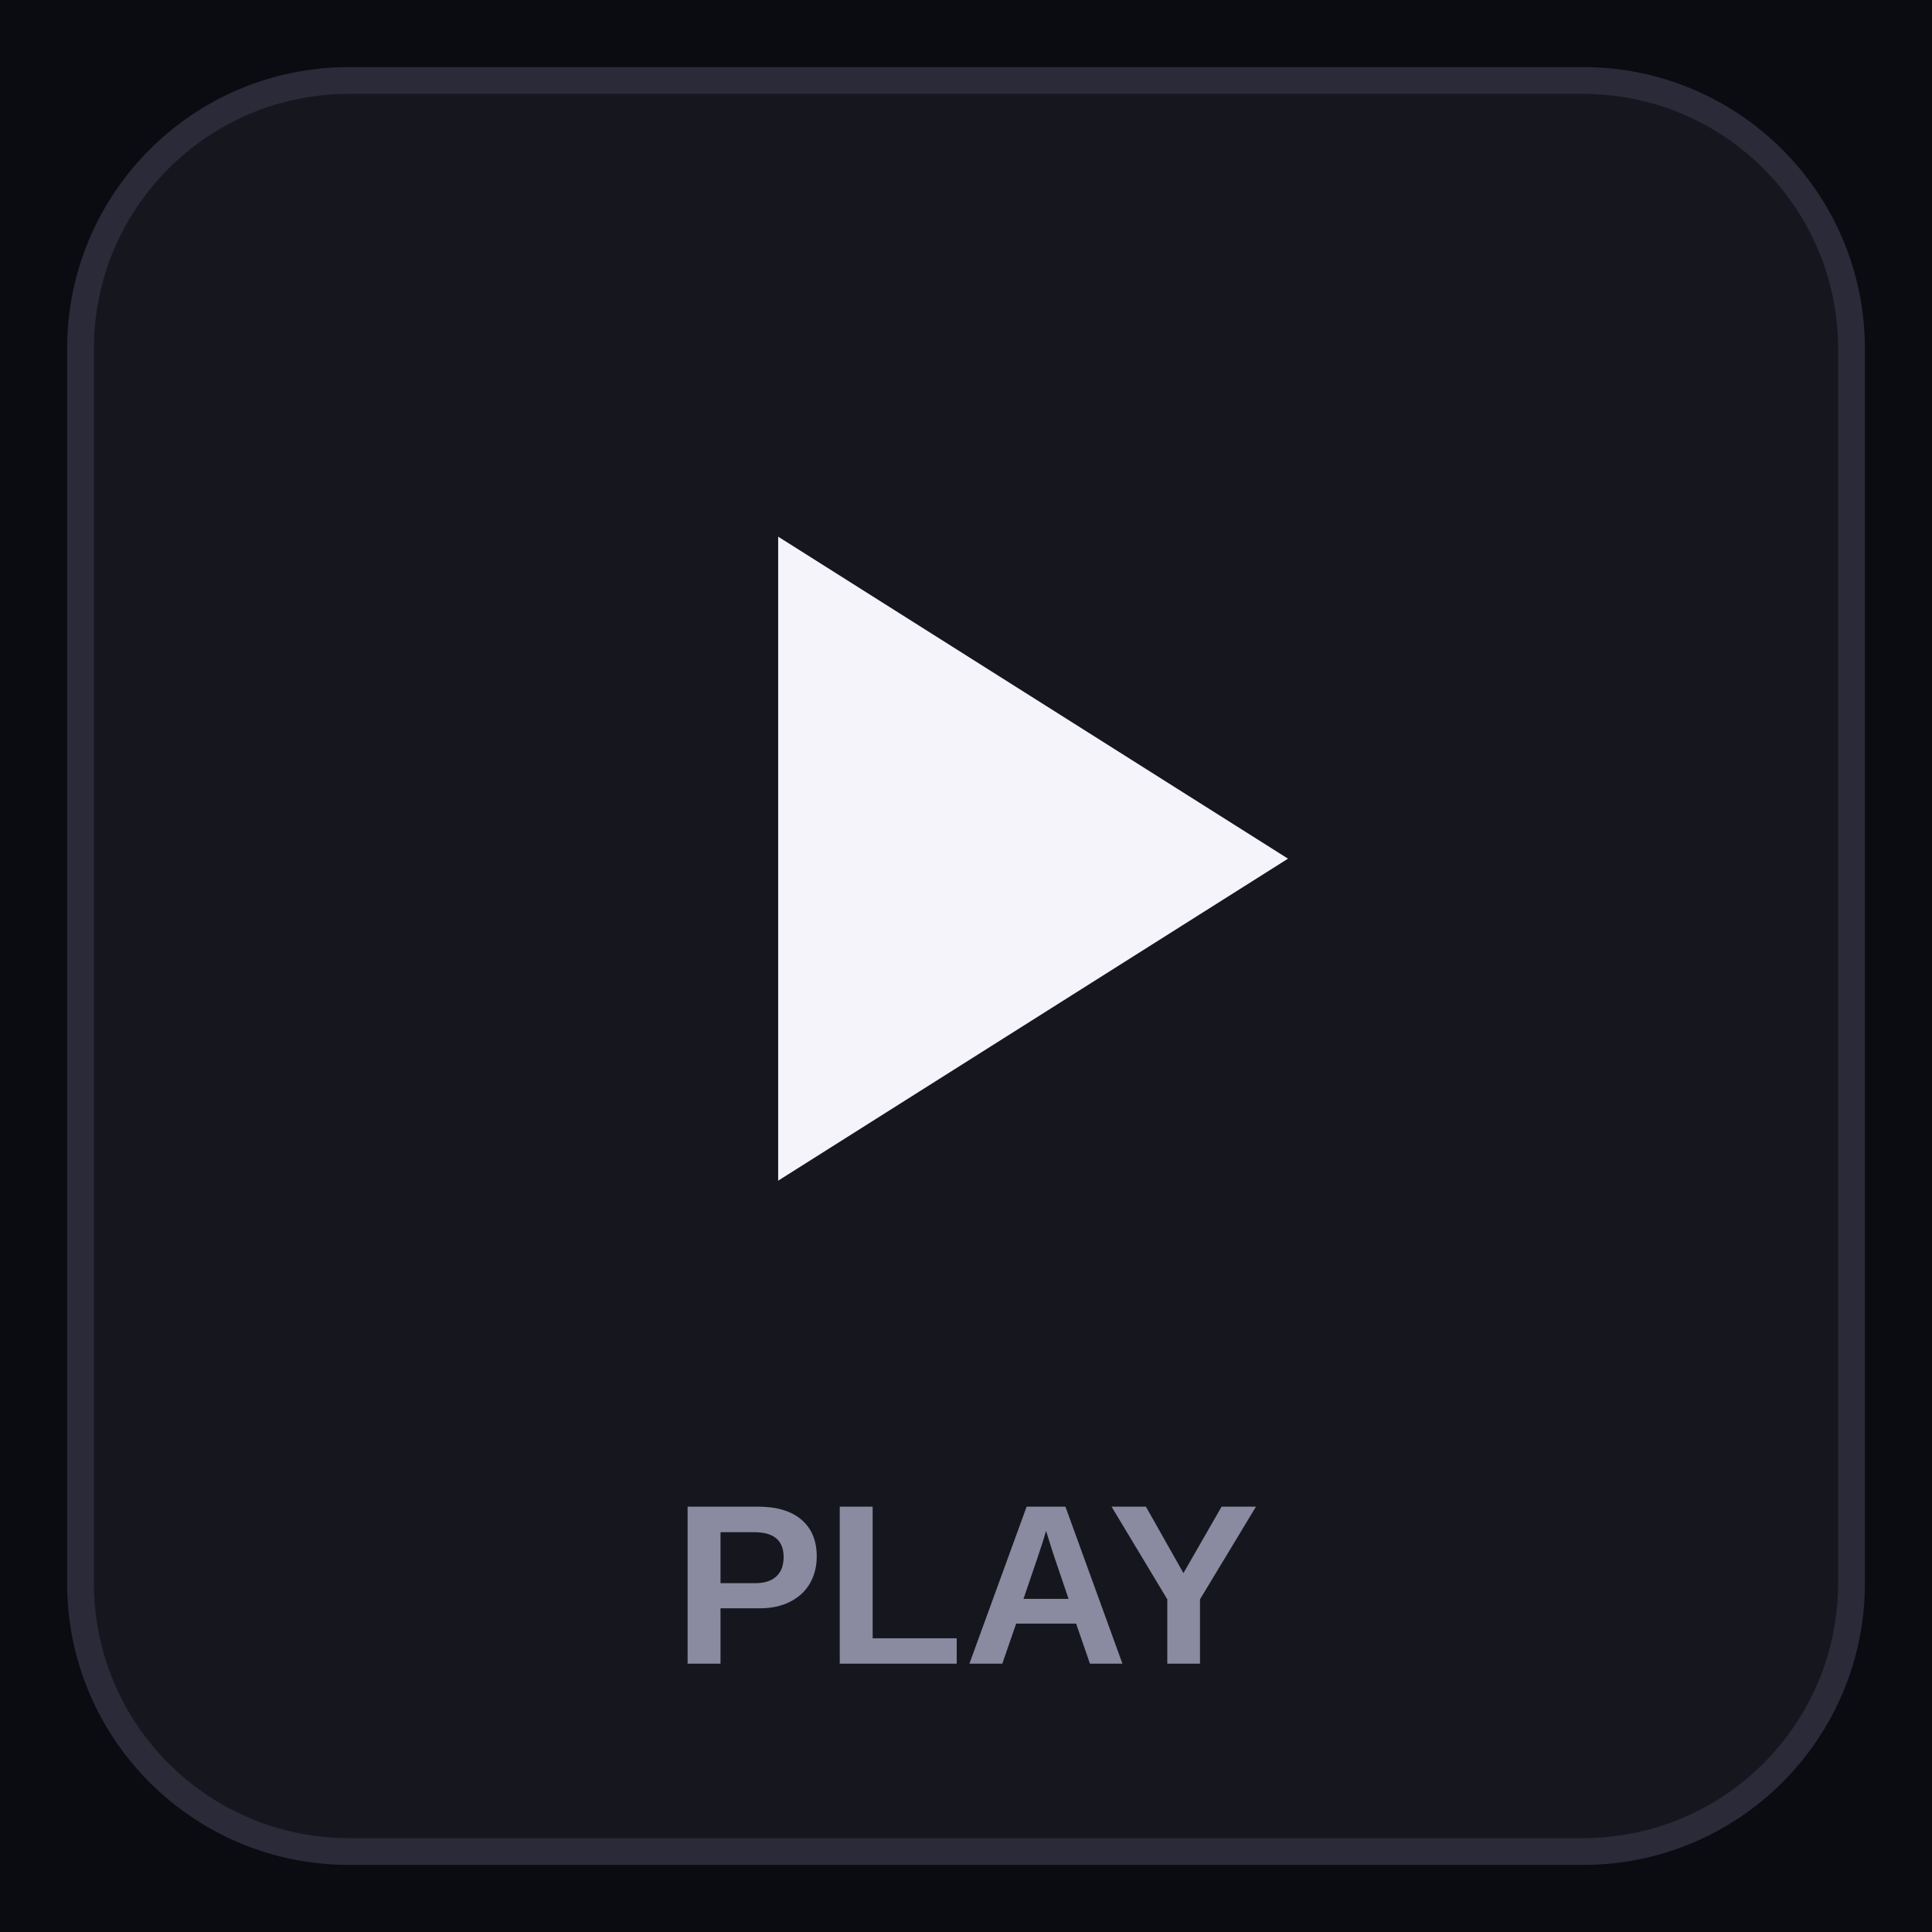
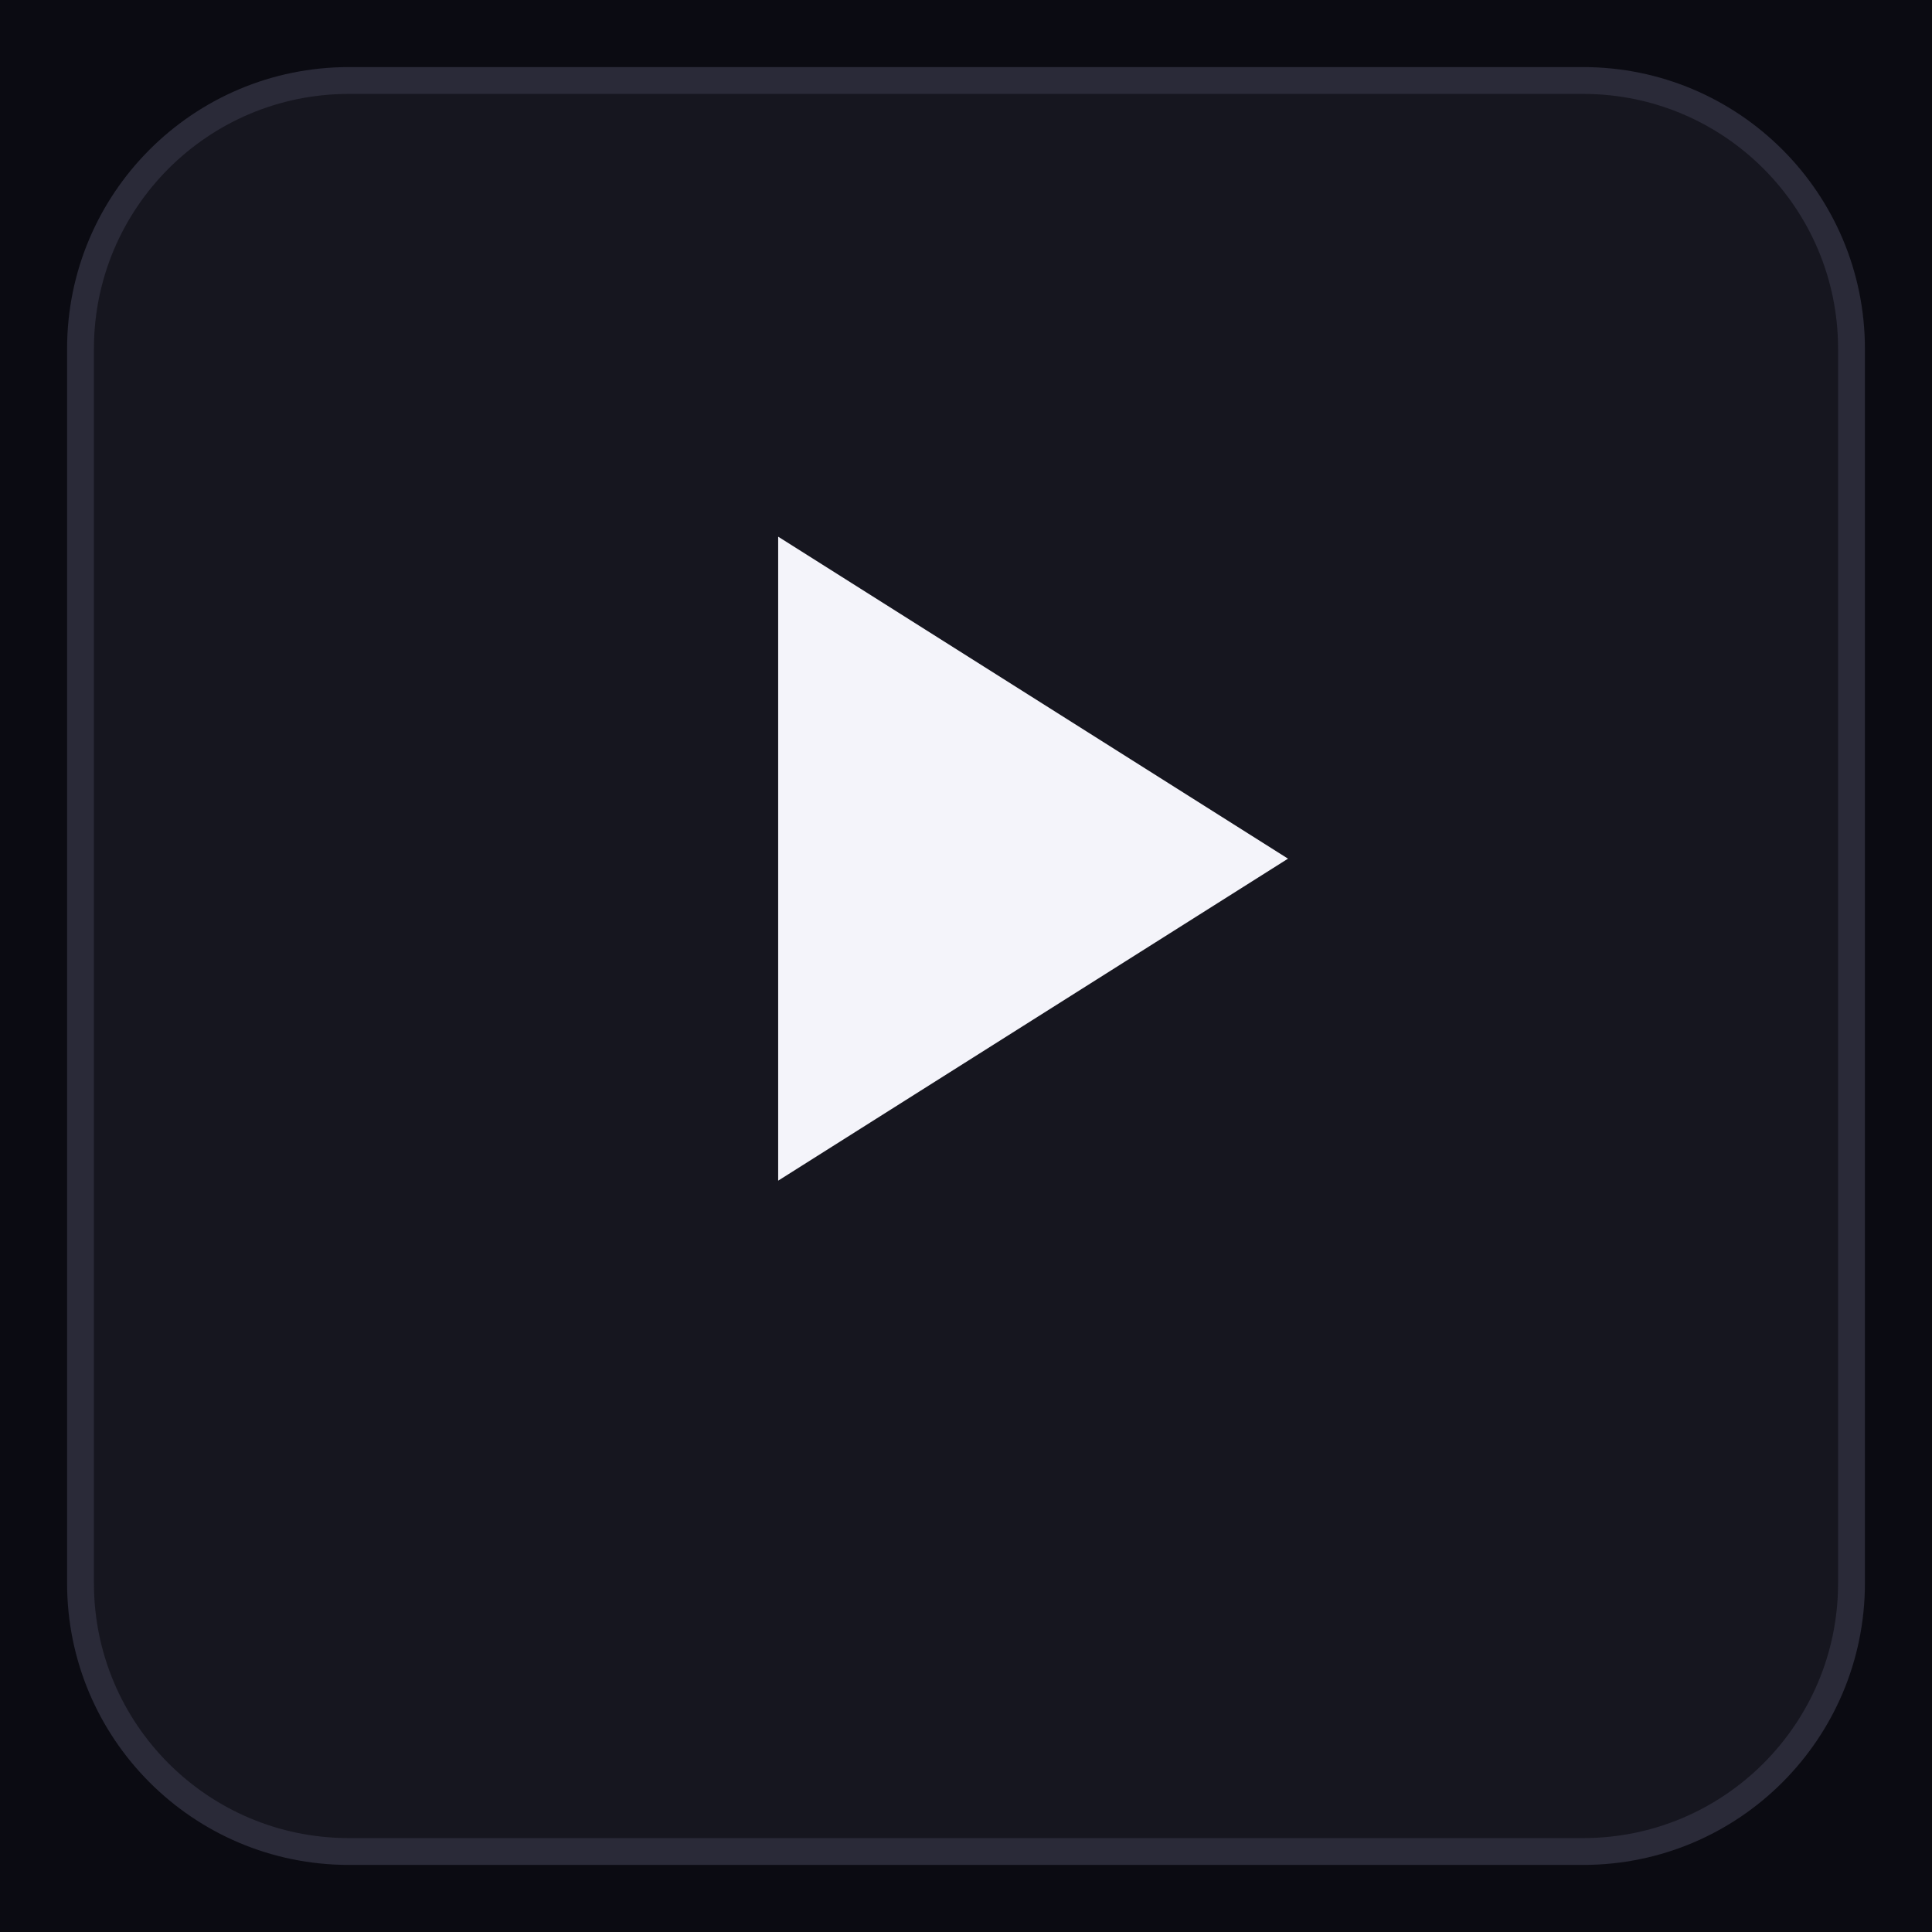
<svg xmlns="http://www.w3.org/2000/svg" width="144" height="144" viewBox="0 0 144 144">
  <defs>
    <linearGradient id="g" x1="0" y1="0" x2="1" y2="0">
      <stop offset="0" stop-color="#ff2bd6" />
      <stop offset="1" stop-color="#2bf0ff" />
    </linearGradient>
    <filter id="glow" x="-20%" y="-20%" width="140%" height="140%">
      <feGaussianBlur stdDeviation="2.2" result="b" />
      <feMerge>
        <feMergeNode in="b" />
        <feMergeNode in="SourceGraphic" />
      </feMerge>
    </filter>
  </defs>
  <rect width="144" height="144" fill="#0b0b12" />
  <rect x="6" y="6" width="132" height="132" rx="20" fill="#16161f" stroke="#2a2a38" stroke-width="2" />
  <path d="M58 40 L96 64 L58 88 Z" fill="#f4f4fa" />
-   <text x="72" y="124" font-family="Segoe UI, Arial, sans-serif" font-size="17" font-weight="700" fill="#8a8aa0" text-anchor="middle">PLAY</text>
</svg>
